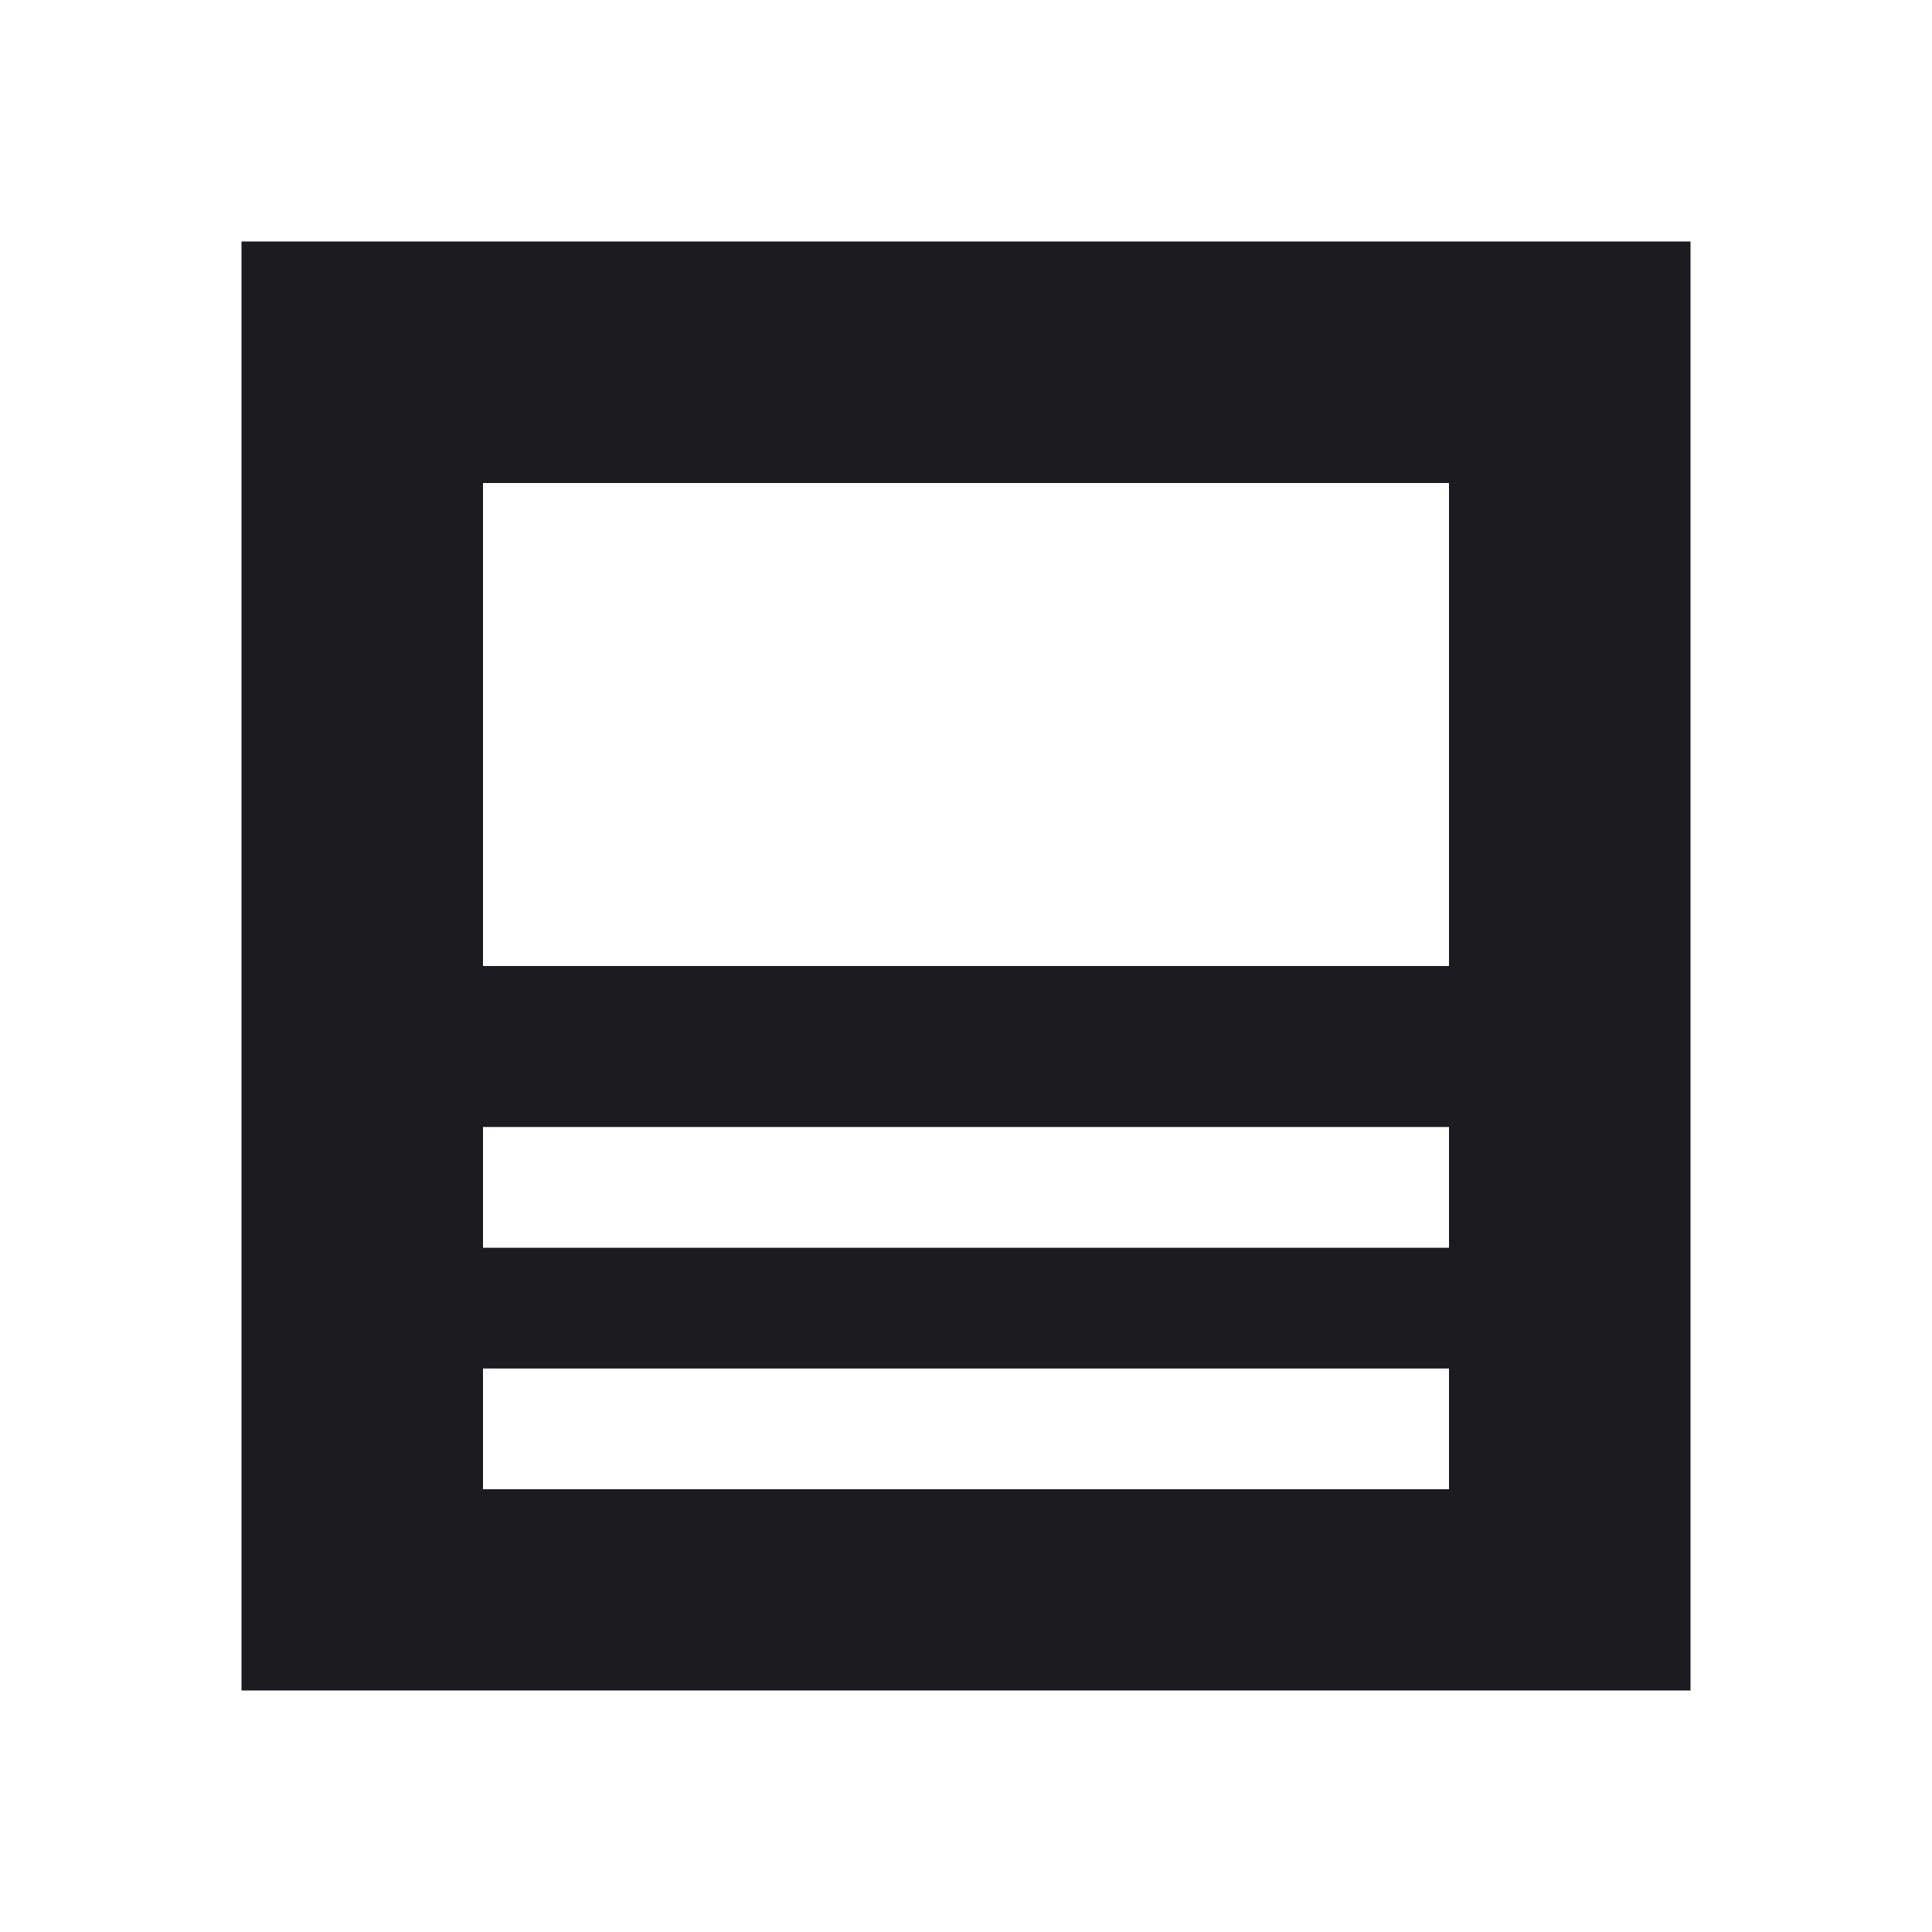
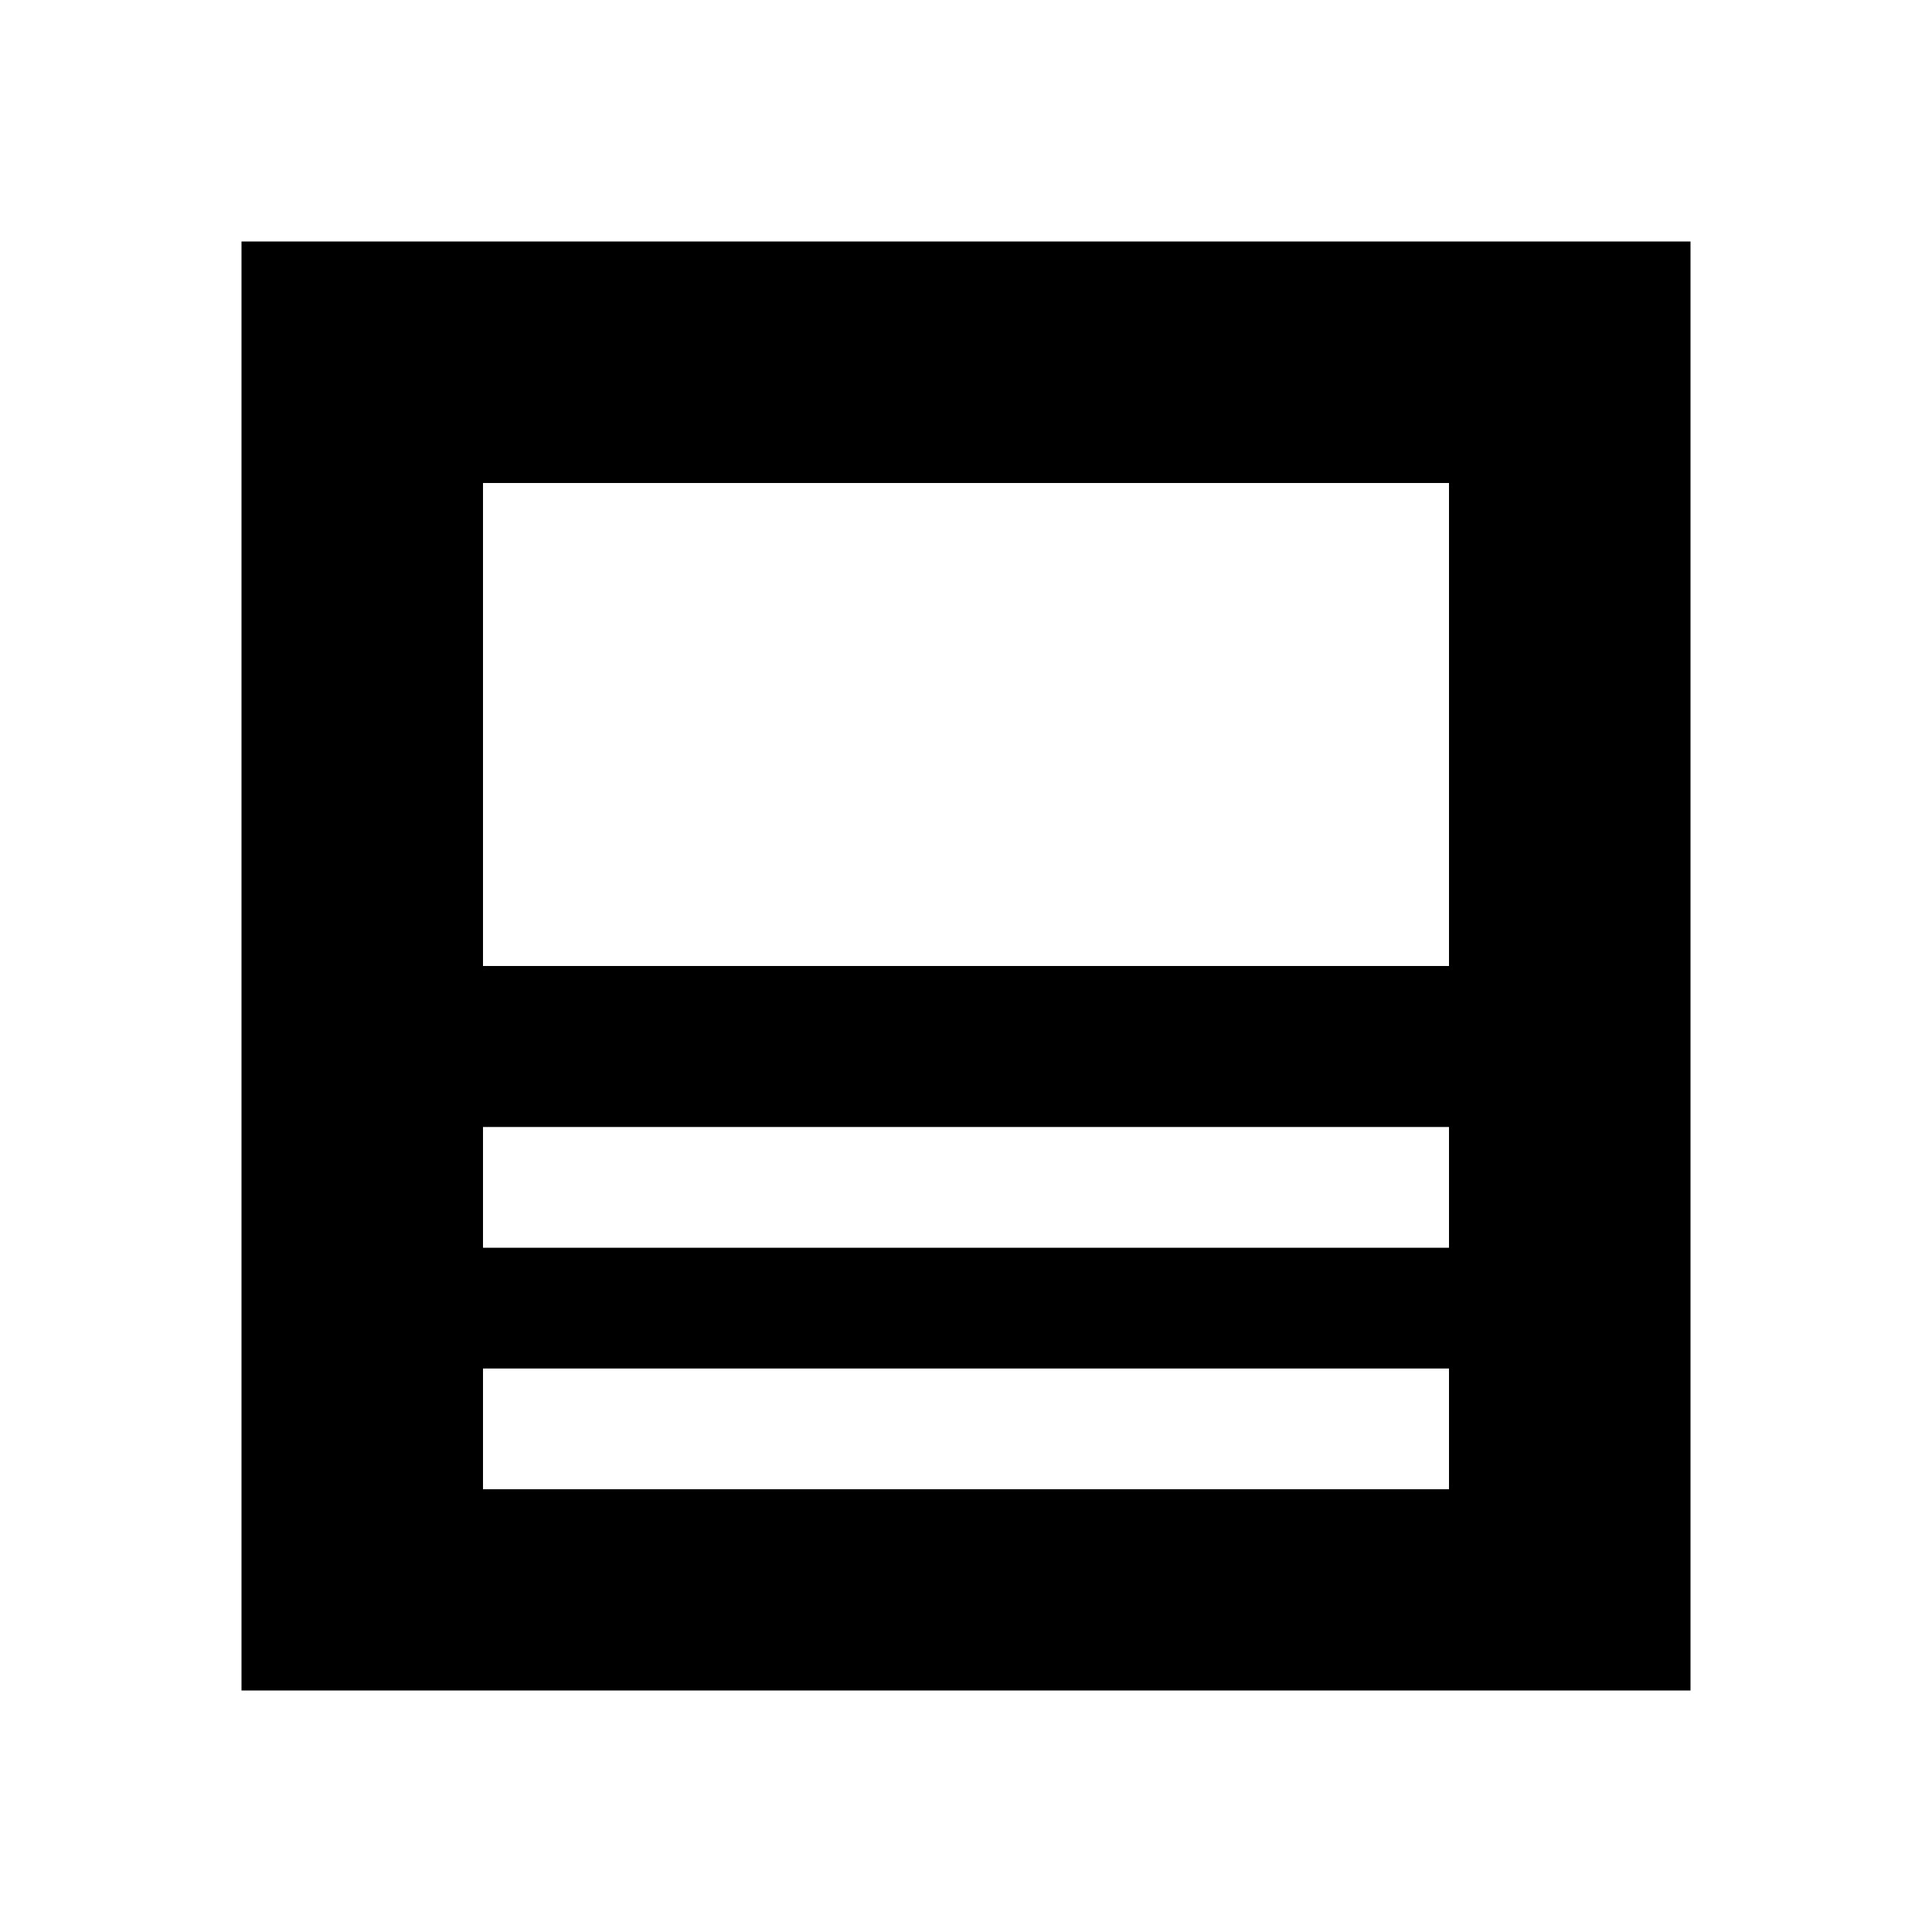
<svg xmlns="http://www.w3.org/2000/svg" width="24" height="24" viewBox="0 0 24 24" fill="none">
-   <path d="M3 21V3H21V21H3ZM18 17H6V18.5H18V17ZM6 15.5H18V14H6V15.5ZM6 12H18V6H6V12Z" fill="#1C1B1F" />
+   <path d="M3 21V3H21V21H3ZM18 17H6V18.5H18V17ZM6 15.5H18V14H6V15.5ZM6 12H18V6H6V12Z" fill="currentColor" />
</svg>
